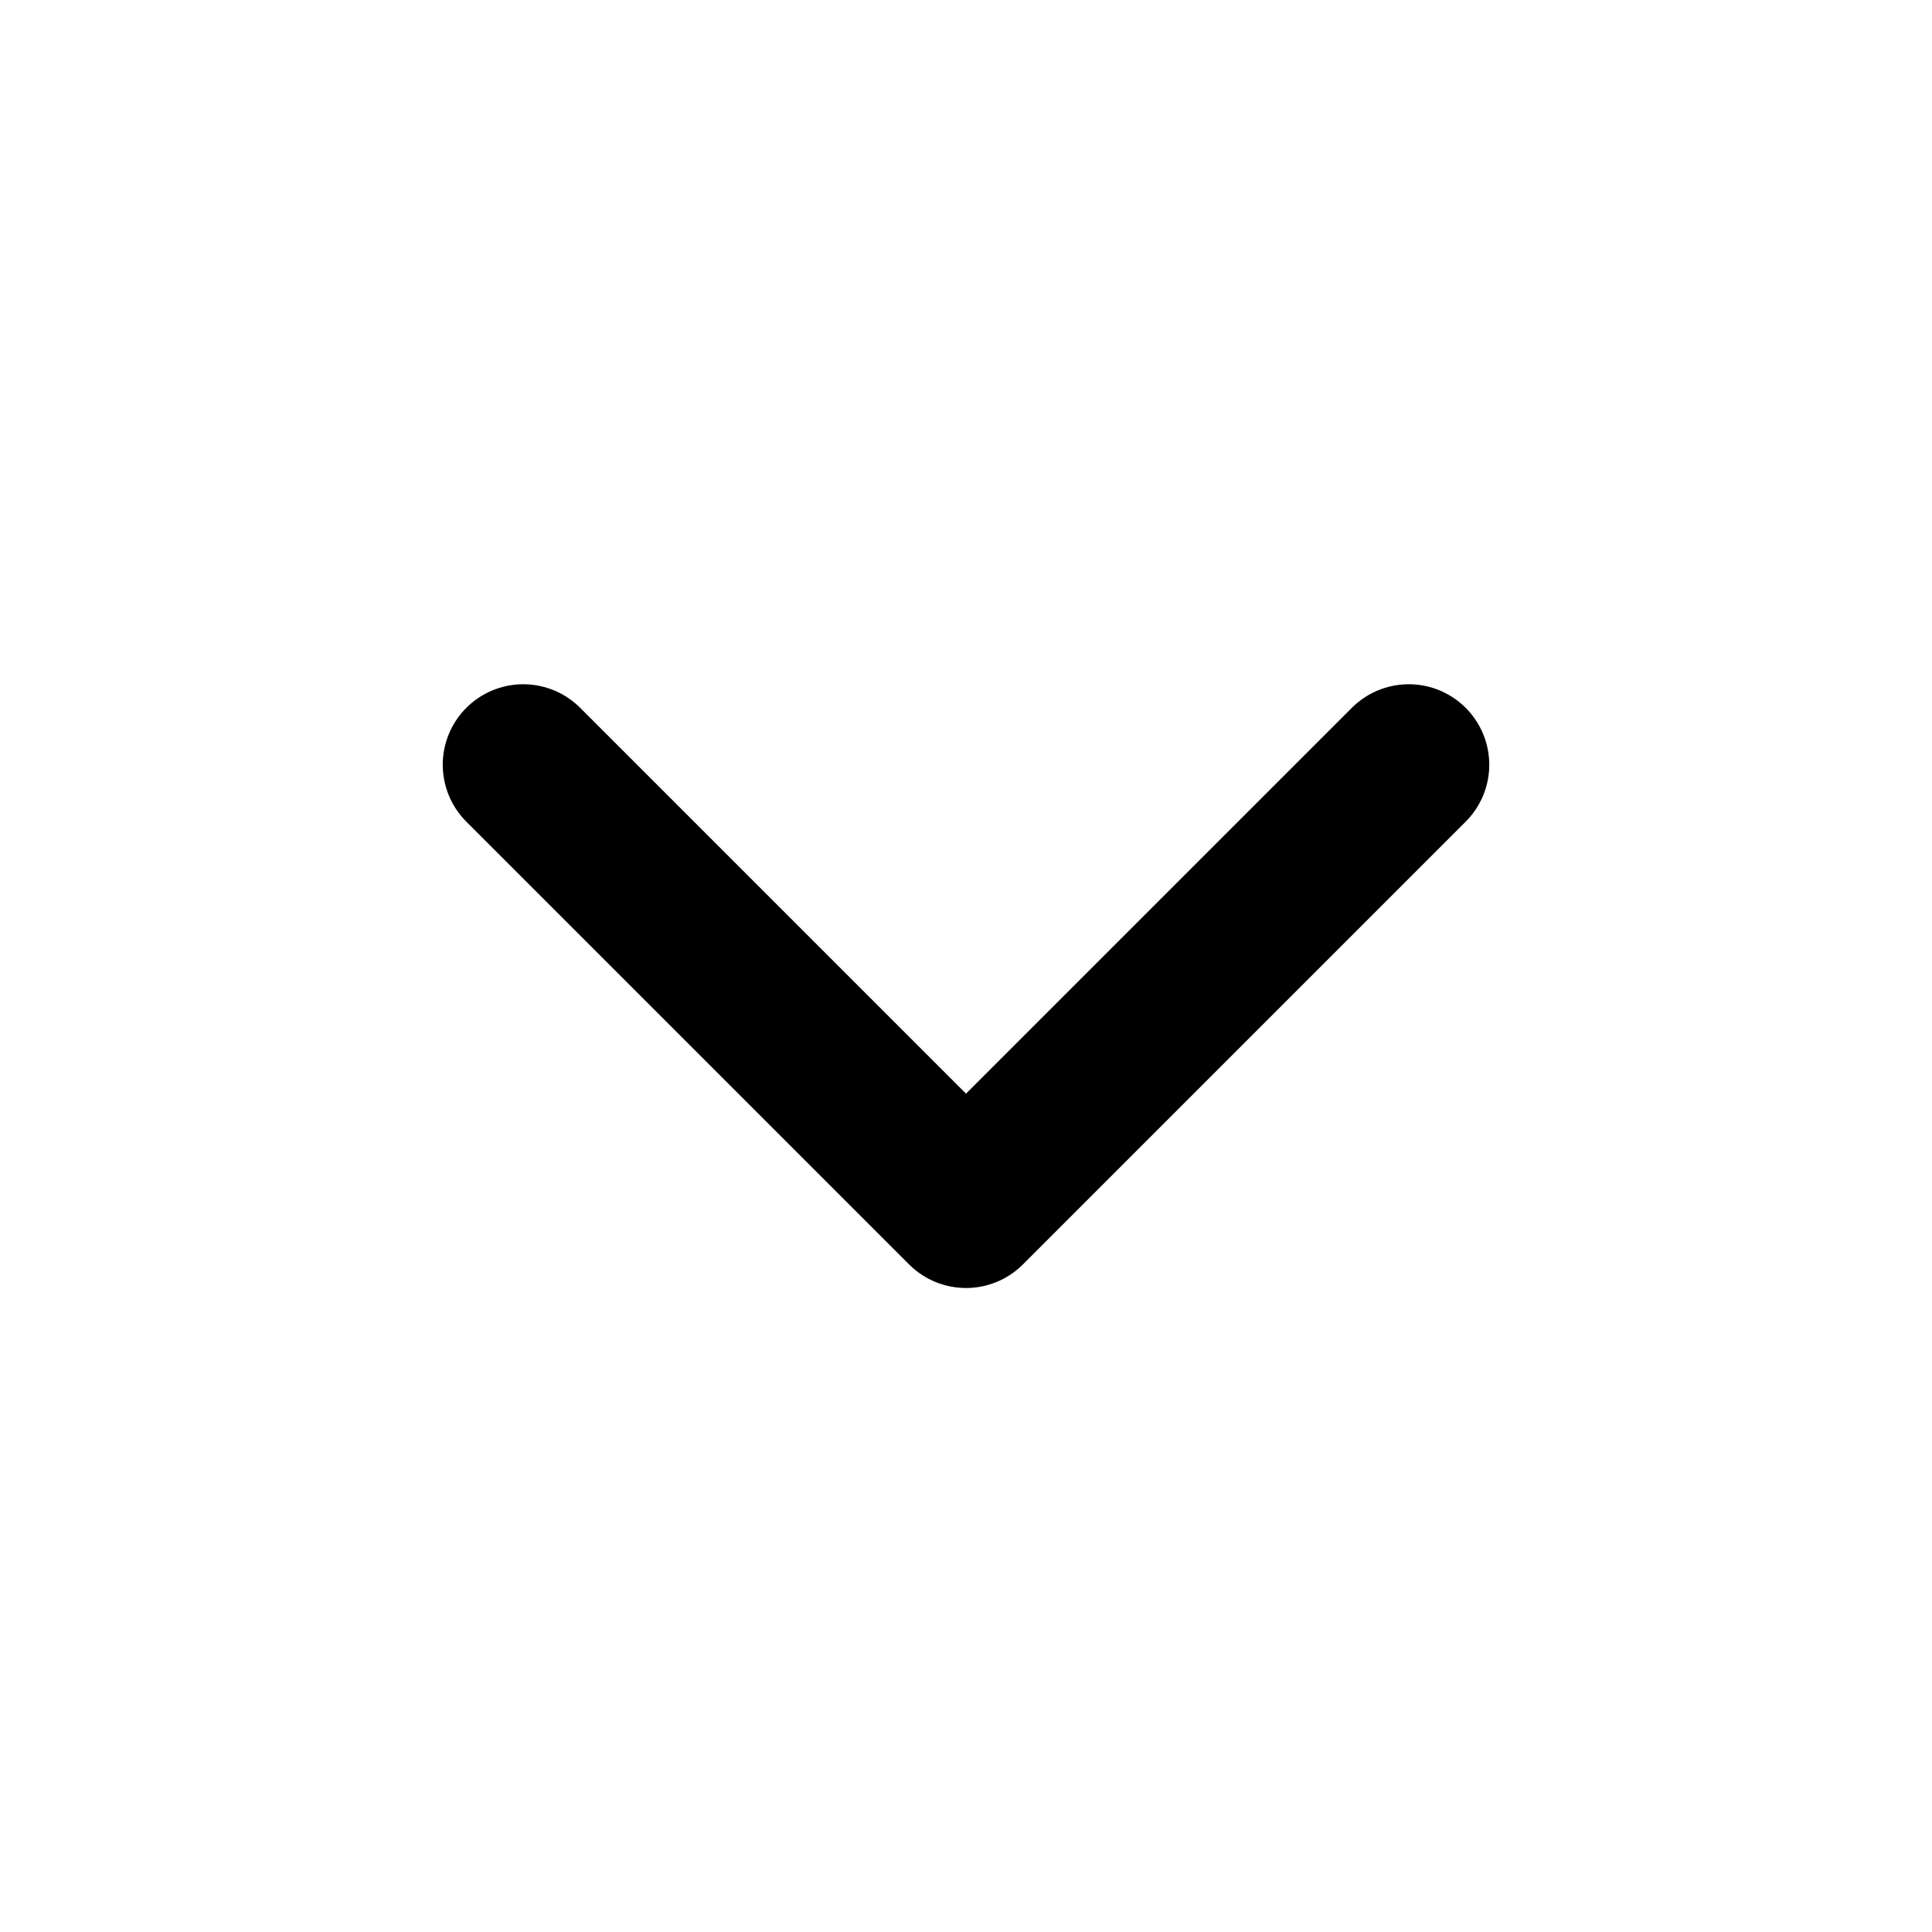
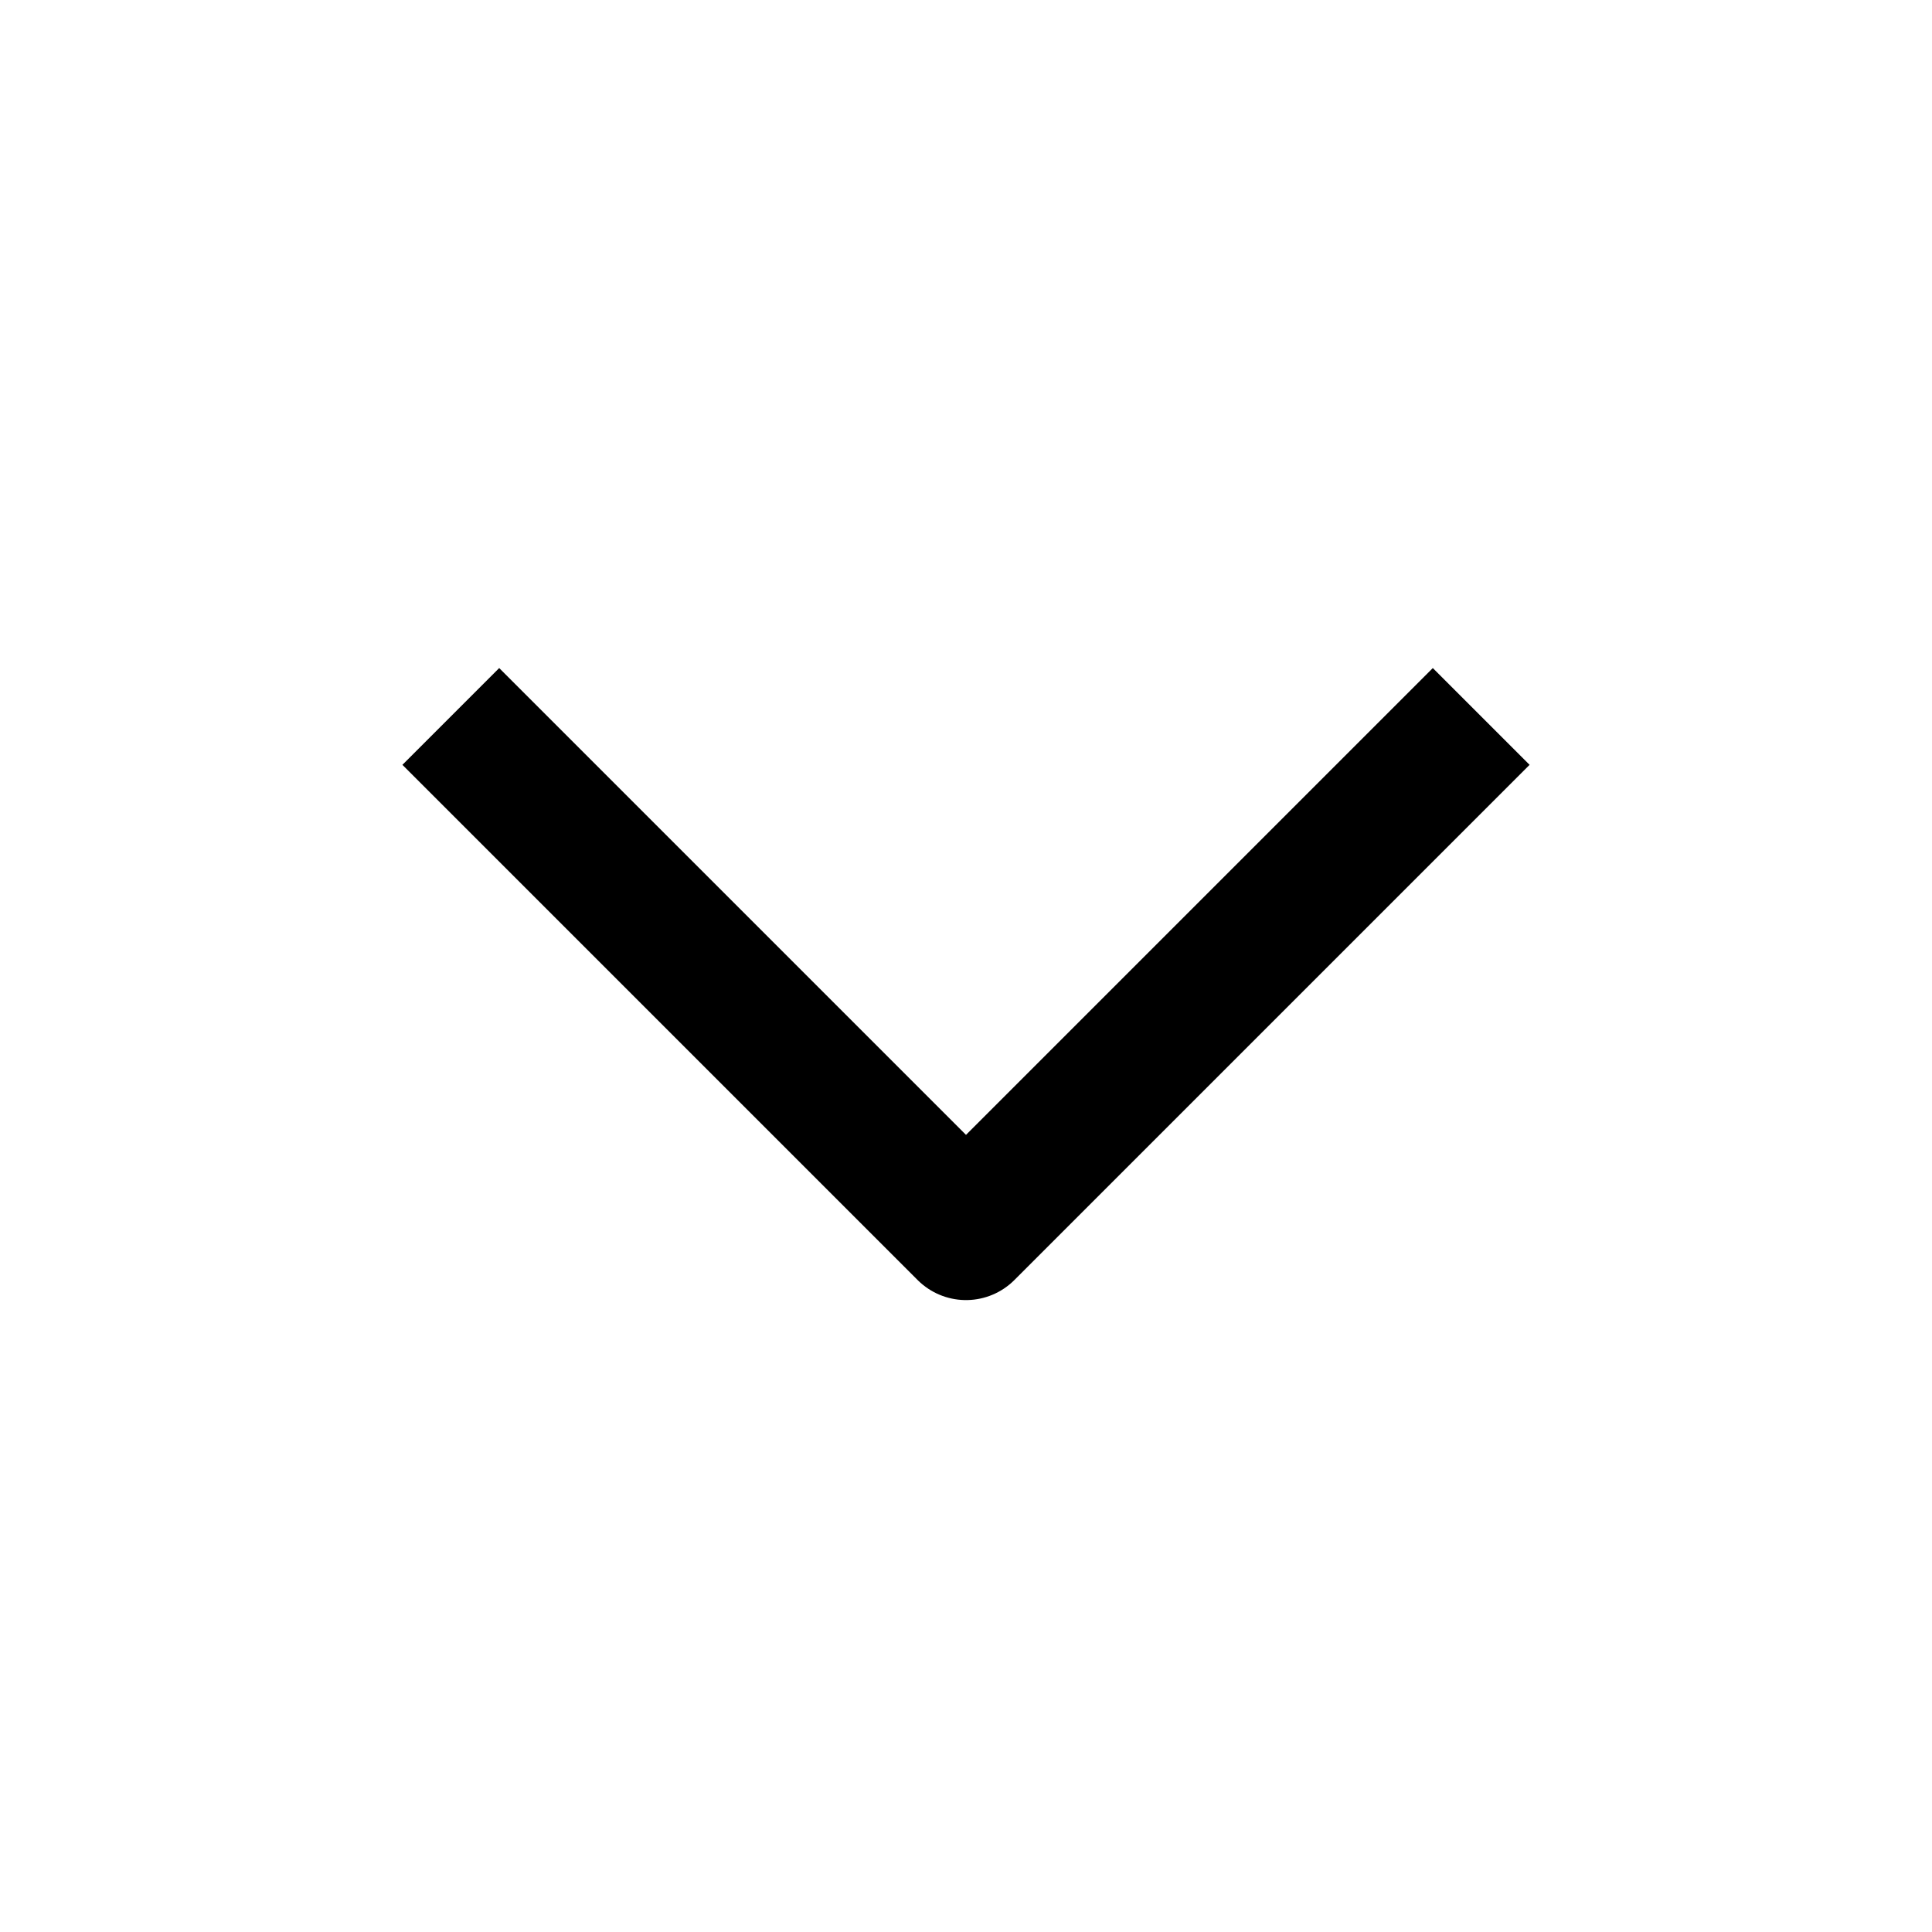
- <svg xmlns="http://www.w3.org/2000/svg" width="24" height="24" viewBox="0 0 24 24" fill="none" stroke="currentColor" stroke-width="2" stroke-linecap="round" stroke-linejoin="round">
-   <path d="M6.5 9.5 12 15l5.5-5.5" />
+ <svg xmlns="http://www.w3.org/2000/svg" width="24" height="24" viewBox="0 0 24 24" fill="none" stroke="currentColor" stroke-width="1.7" stroke-linecap="butt" stroke-linejoin="round">
+   <path d="M5.6 8.9L12 15.3L18.4 8.9" />
</svg>
